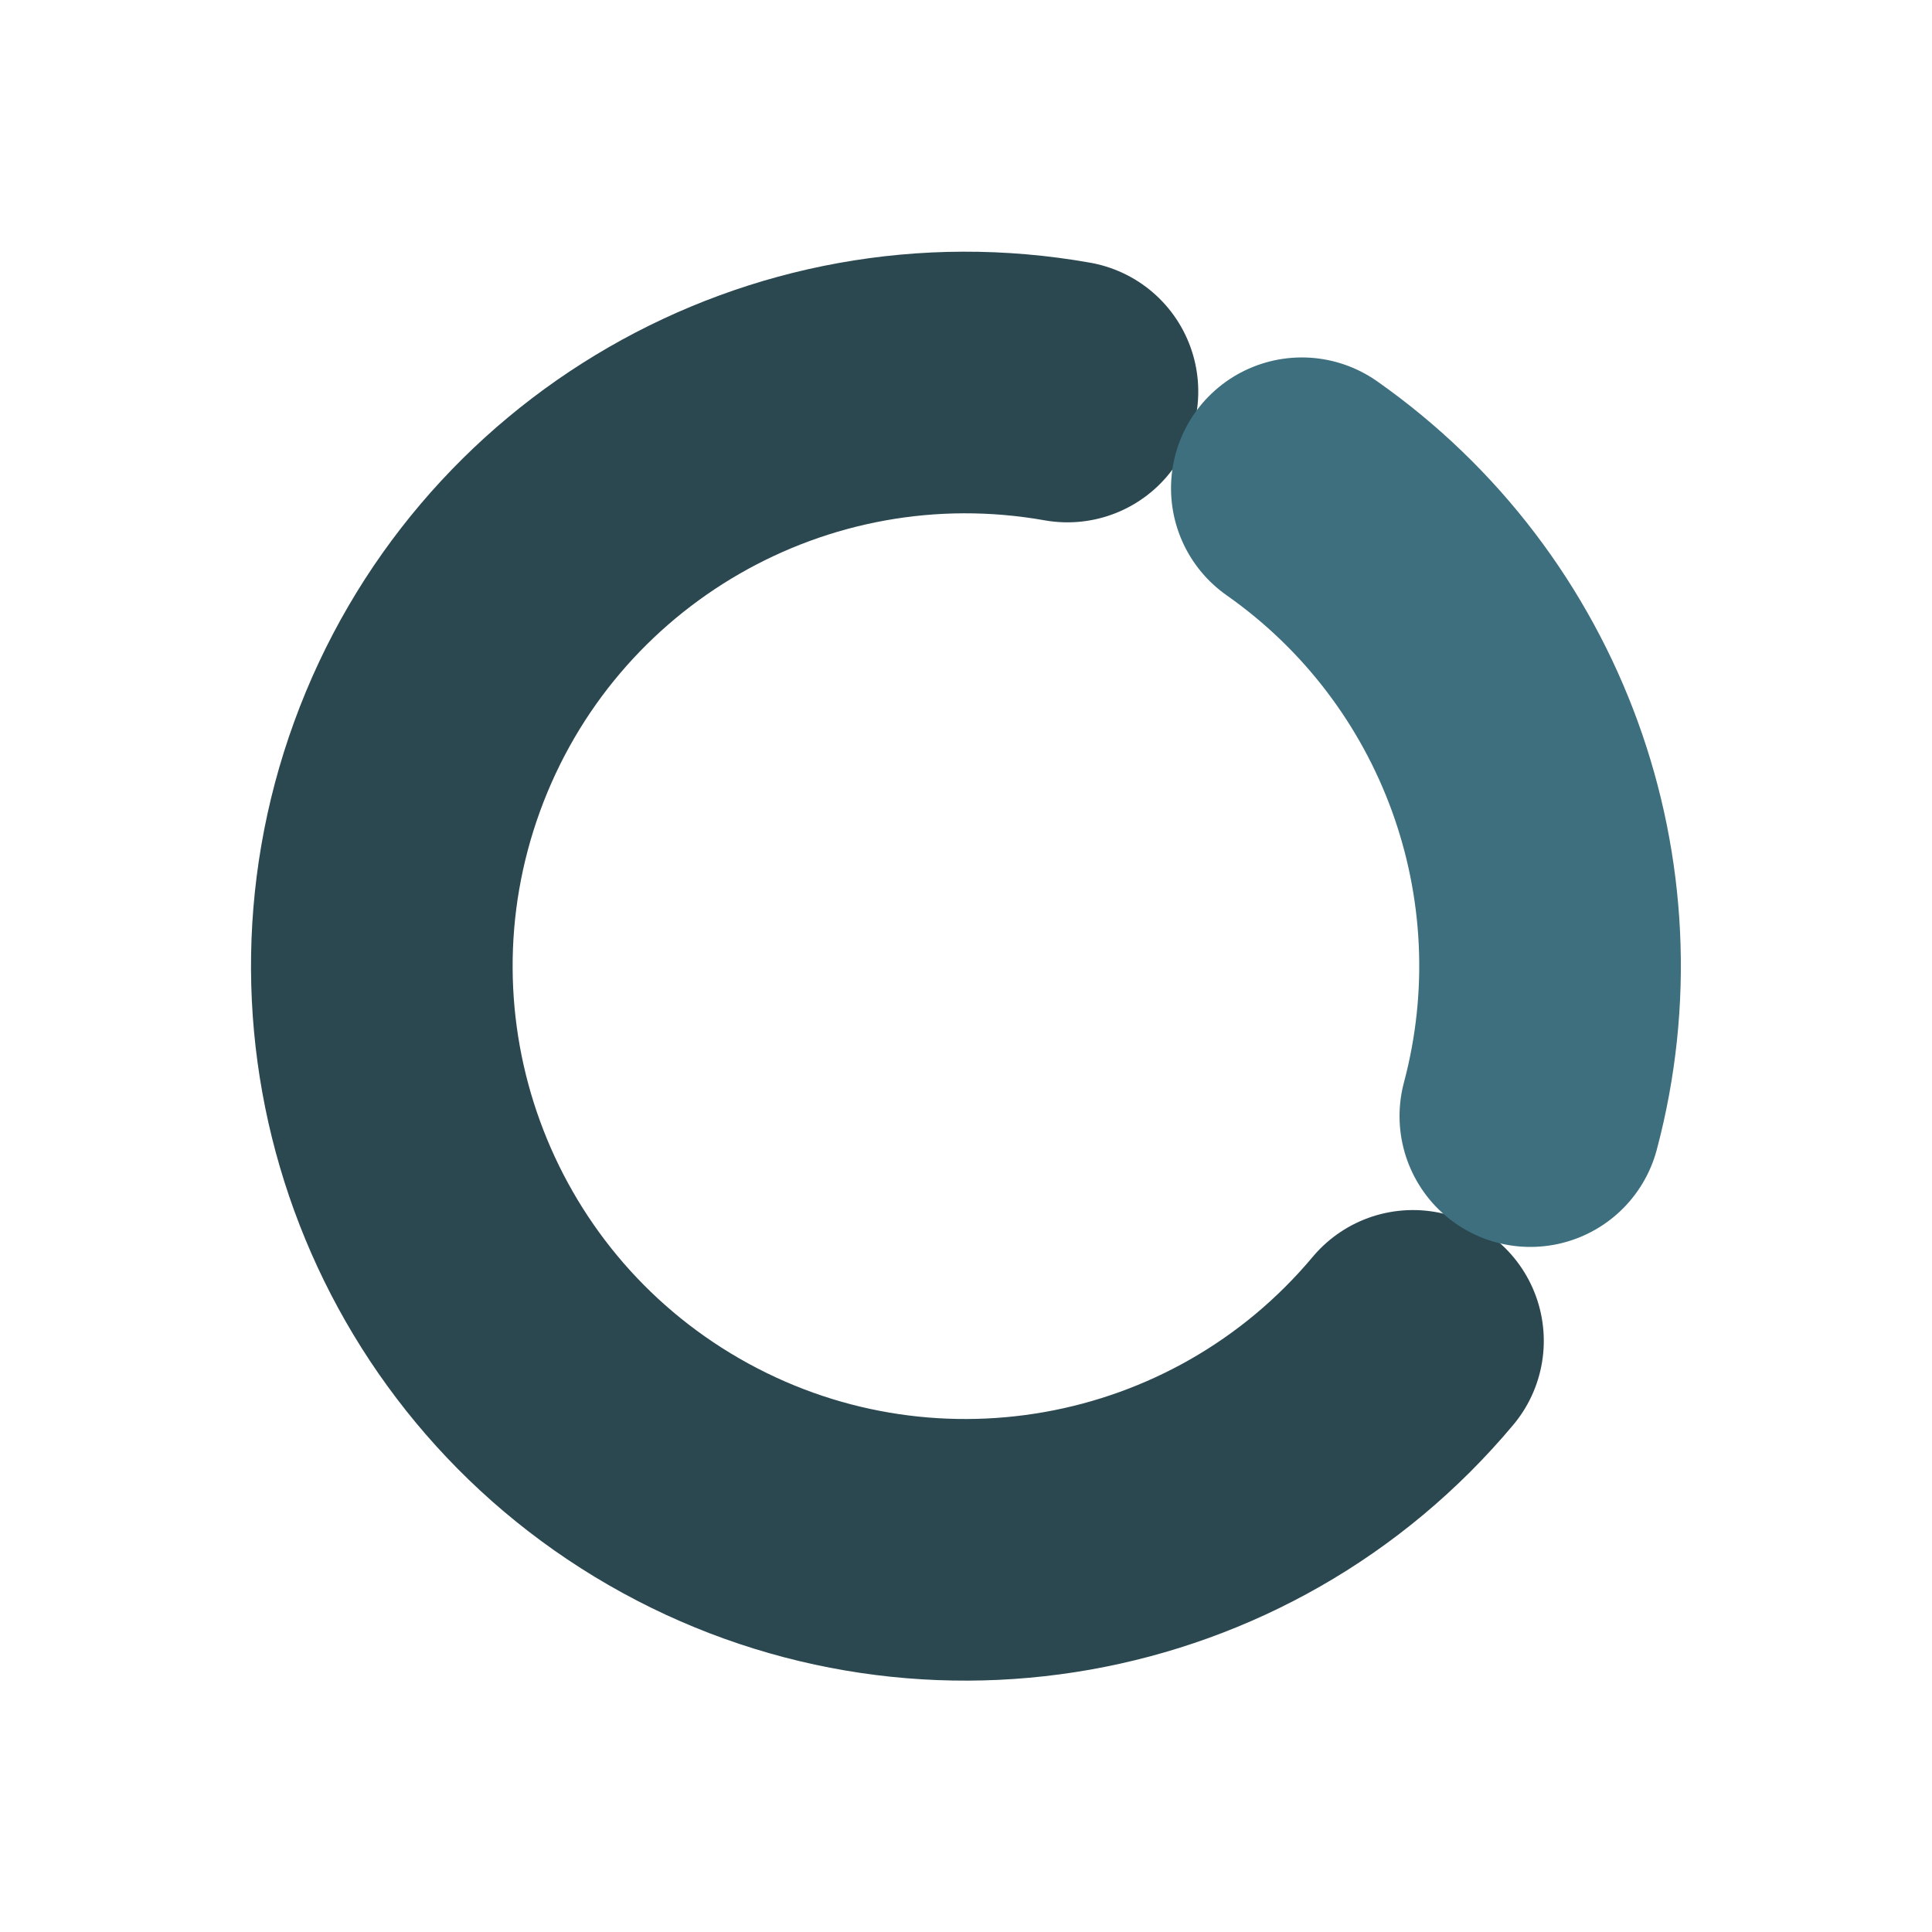
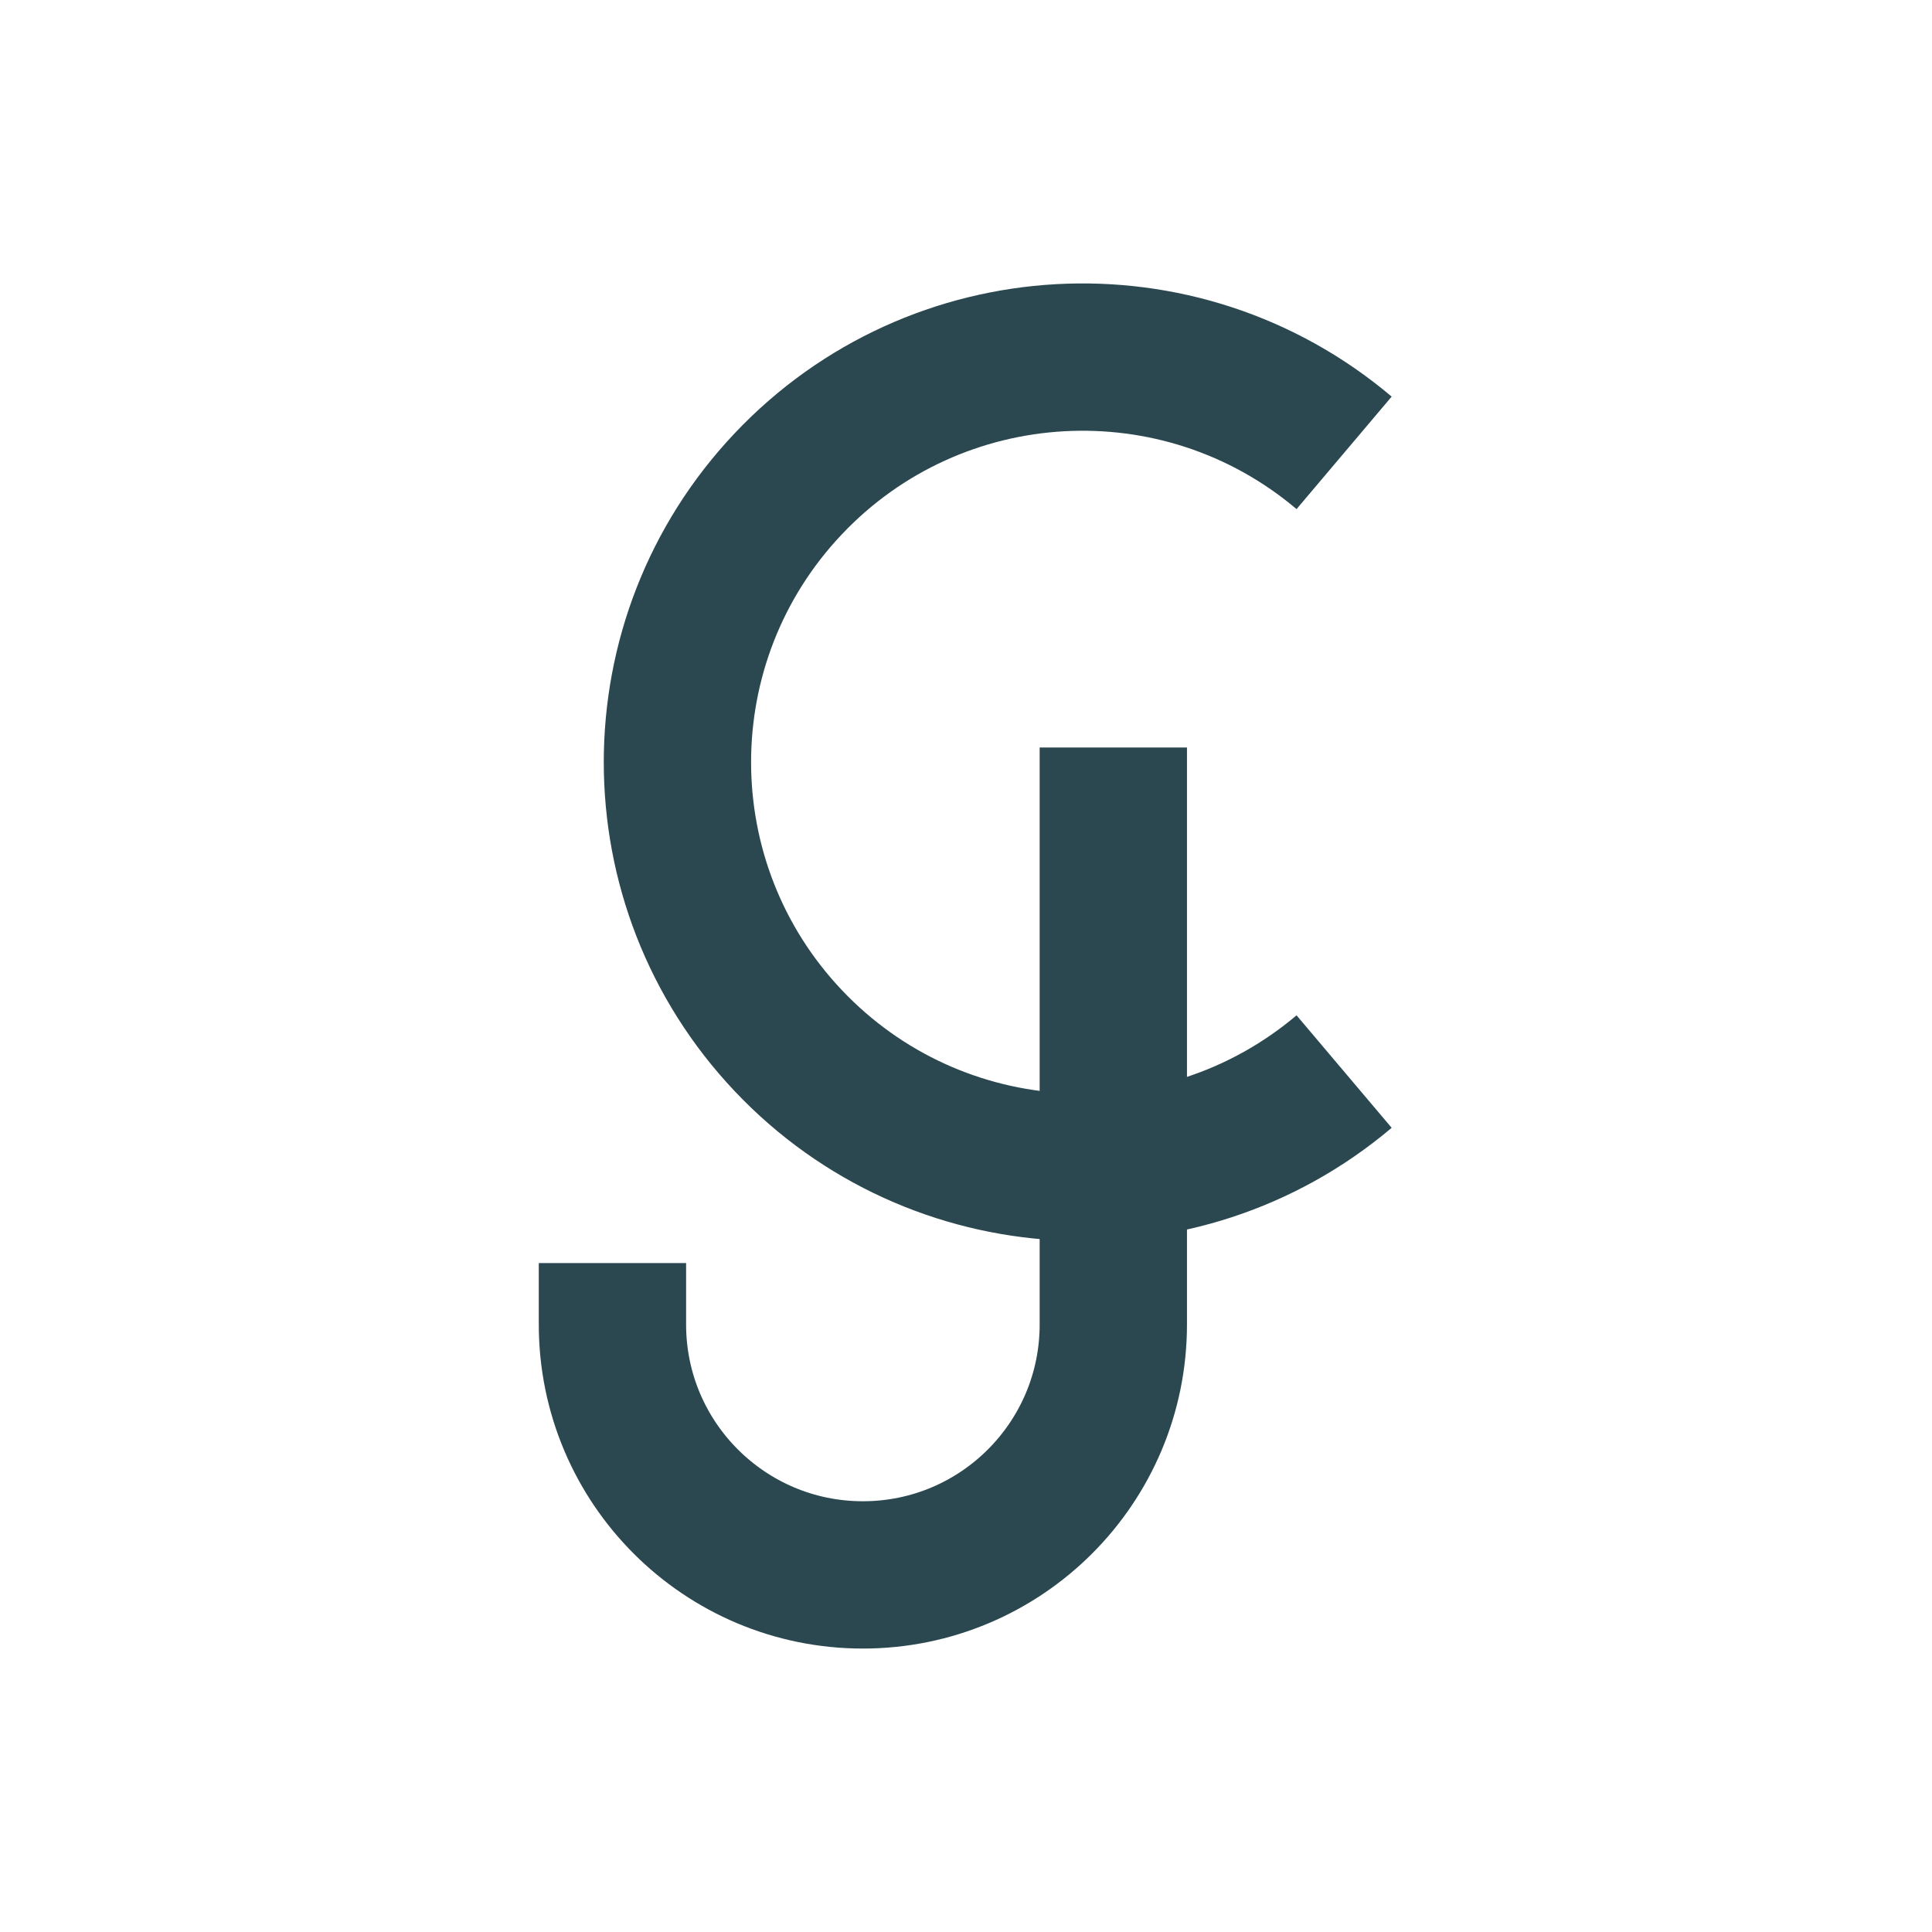
<svg xmlns="http://www.w3.org/2000/svg" viewBox="0 0 96 96">
-   <g transform="rotate(-20 48 48)" fill="none" stroke-linecap="round">
-     <path d="M 62.5 22.9 A 29 29 0 1 0 62.5 73.1" stroke="#2B4851" stroke-width="13" />
-     <path d="M 71.8 31.4 A 29 29 0 0 1 71.8 64.6" stroke="#3E6F7E" stroke-width="13" />
+   <g fill="none" stroke="#2B4851" transform="translate(48 48) scale(1.22) translate(-46.4 -48.9)">
+     <path d="M 61.8 28.0 A 16.5 16.5 0 1 0 61.8 53.2" stroke-width="6" />
+     <path d="M 52.4 40.0 L 52.4 63.5 A 10.2 10.2 0 0 1 32.0 63.5 L 32.0 61.0" stroke-width="6" />
  </g>
</svg>
